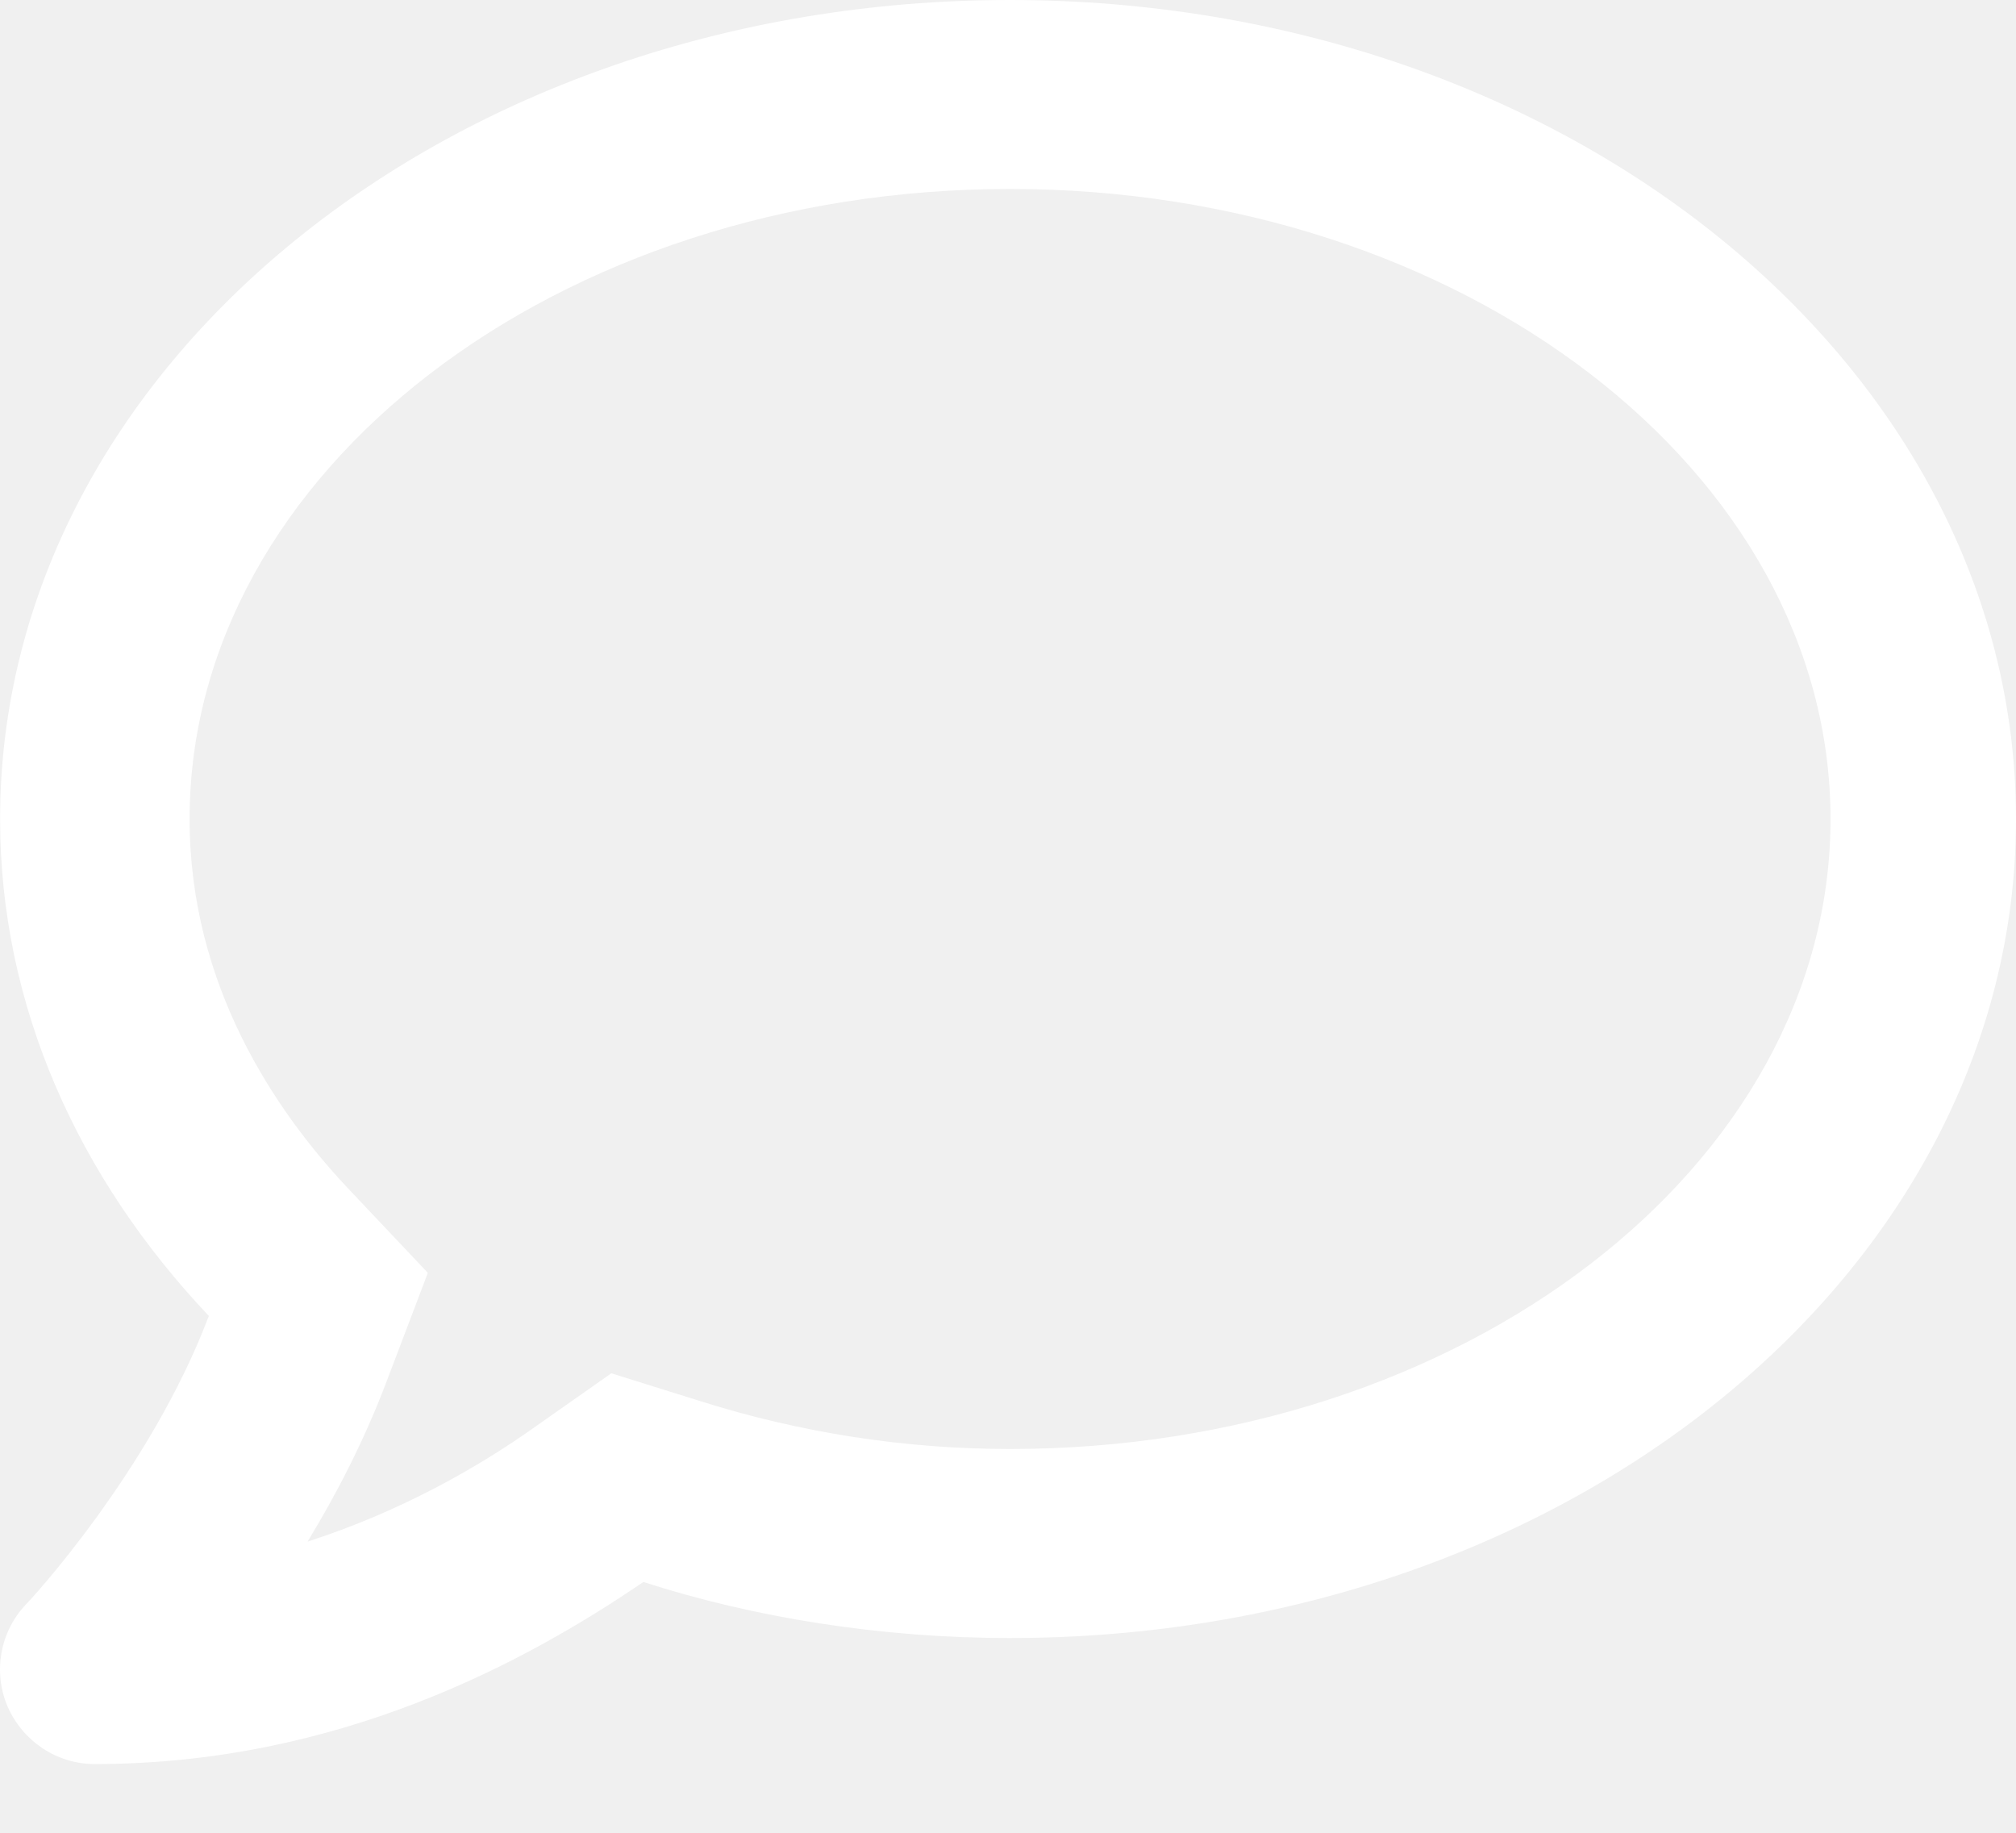
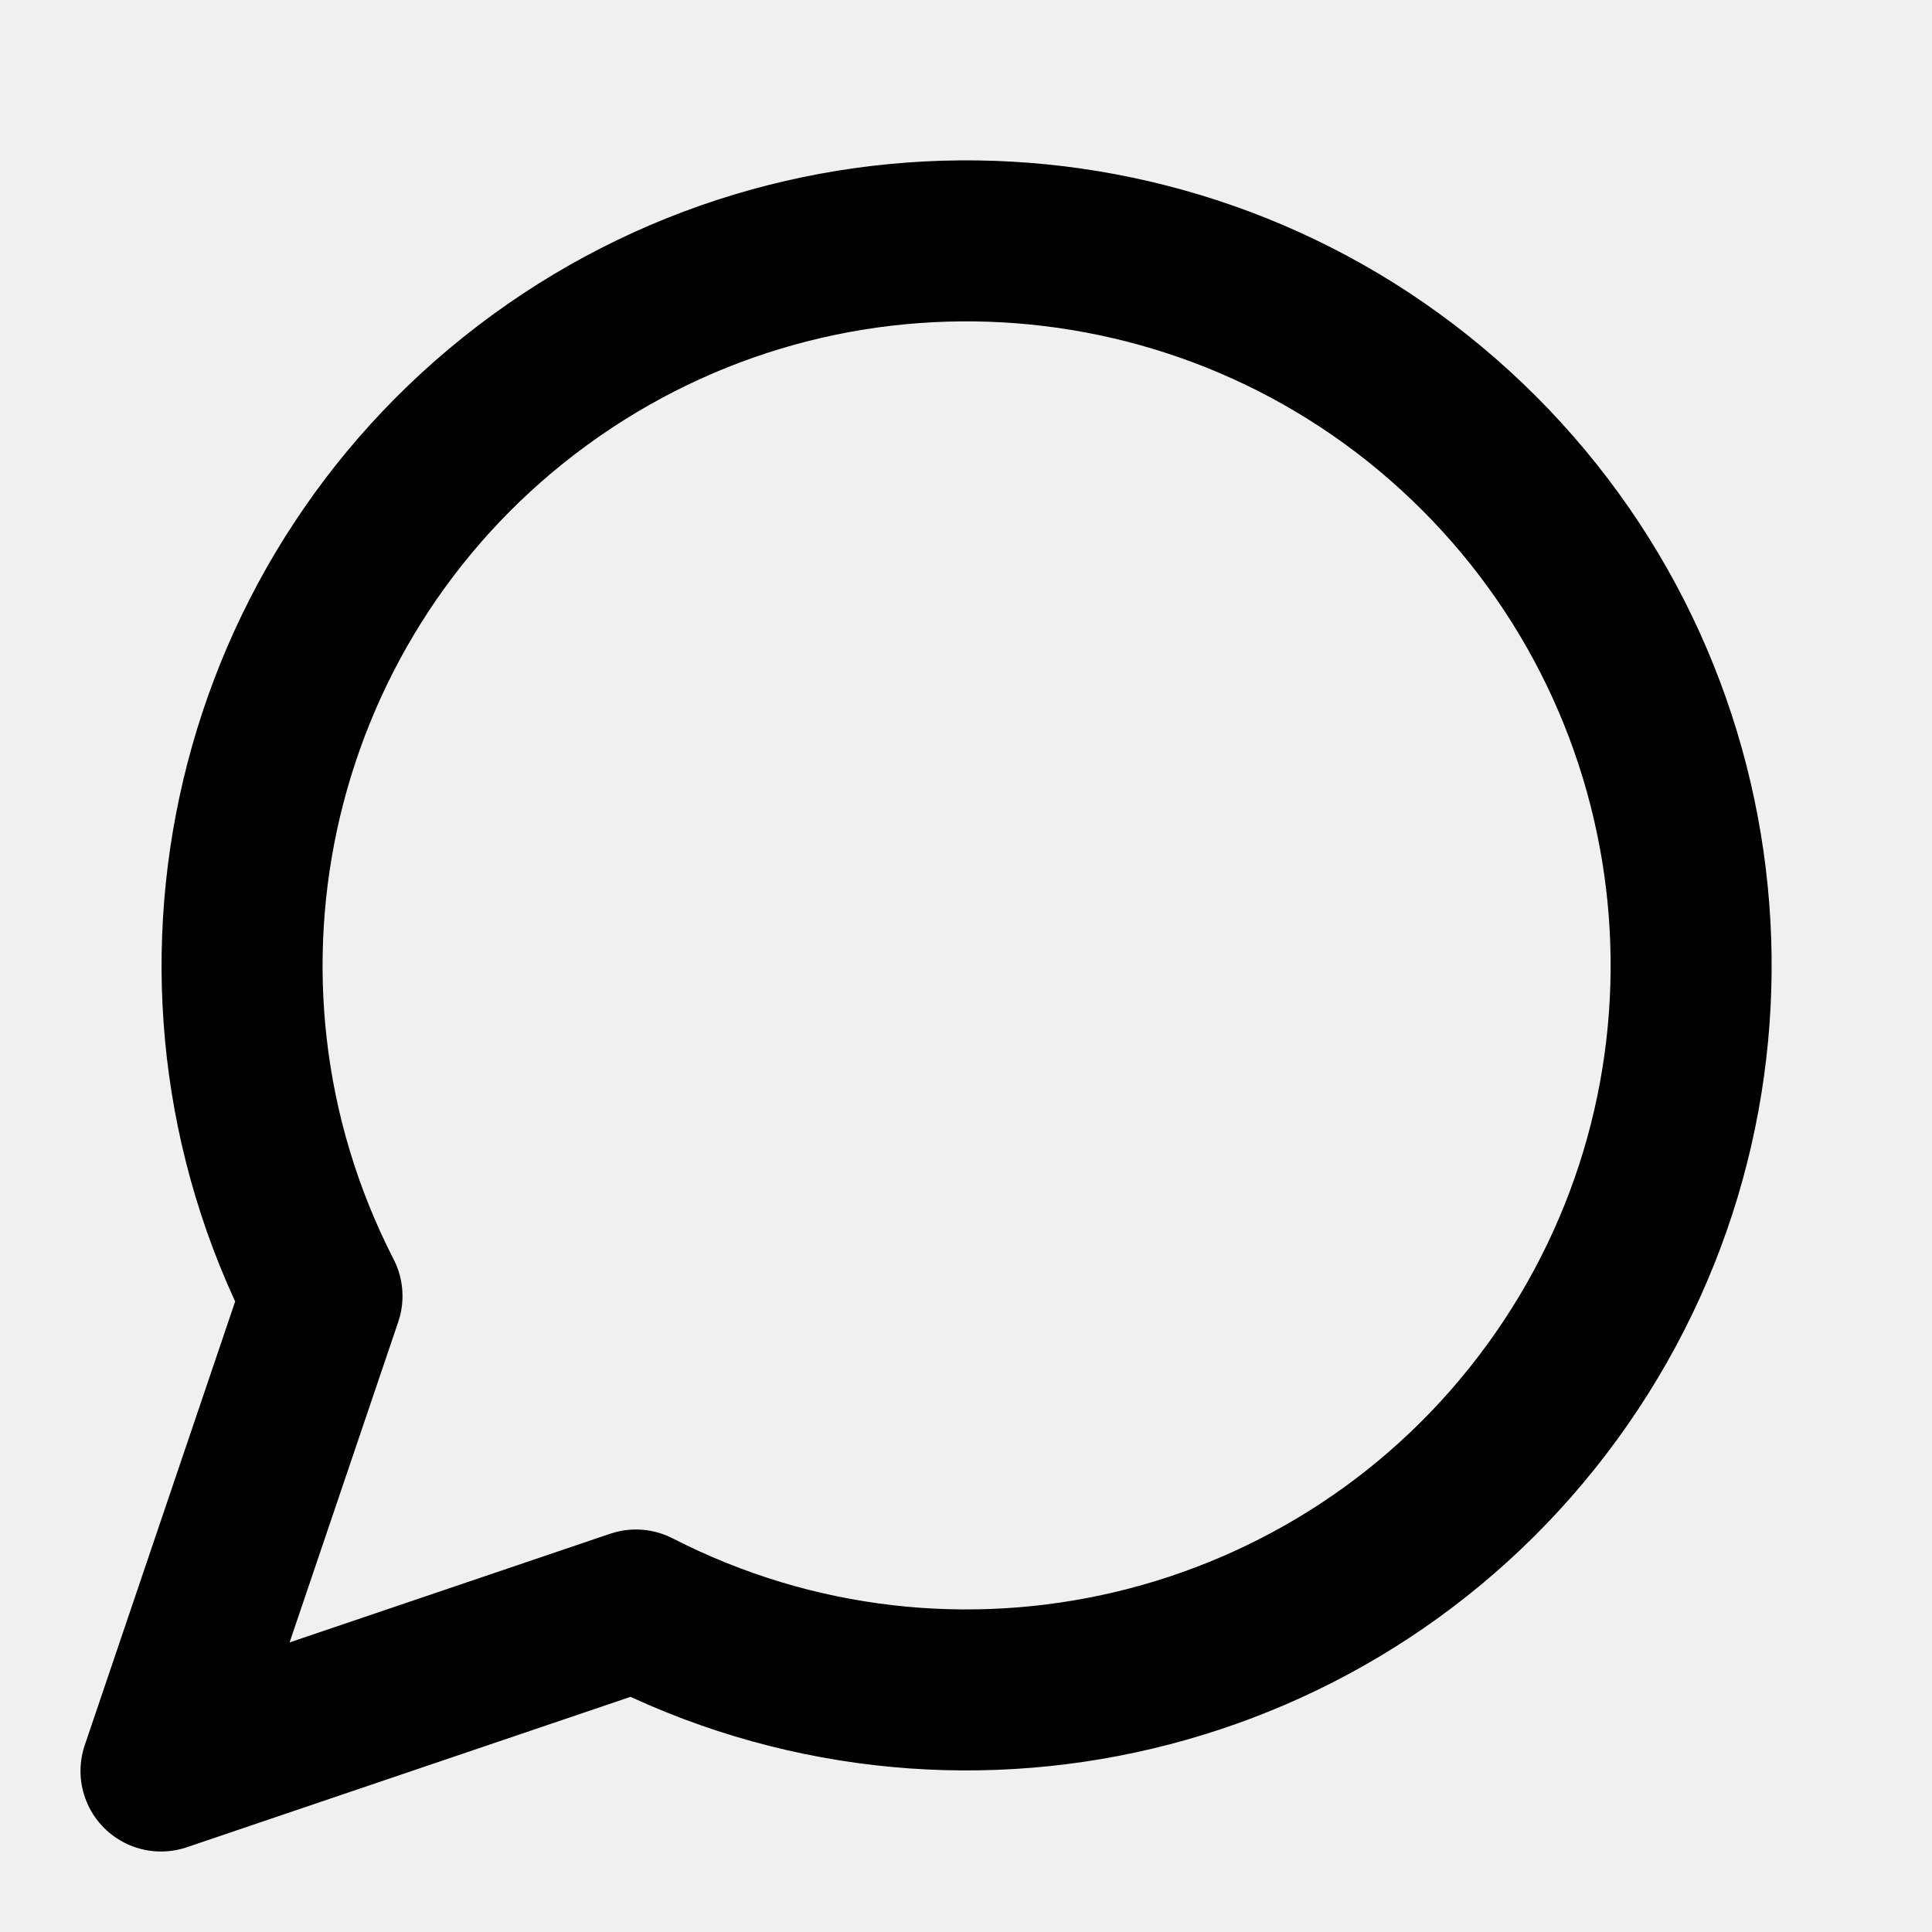
- <svg xmlns="http://www.w3.org/2000/svg" width="22" height="20" viewBox="0 0 22 20" fill="none">
-   <path d="M11.019 0C4.933 0 0.001 4 0.001 8.938C0.001 10.984 0.858 12.858 2.279 14.36C1.638 16.057 0.304 17.492 0.283 17.508C-0.002 17.808 -0.078 18.249 0.084 18.625C0.25 19.001 0.619 19.25 1.033 19.25C3.68 19.25 5.729 18.144 7.021 17.263C8.226 17.652 9.612 17.875 11.019 17.875C17.106 17.875 22 13.873 22 8.938C22 4.002 17.106 0 11.019 0ZM11.024 15.812C9.872 15.812 8.737 15.635 7.65 15.292L6.671 14.986L5.831 15.576C5.218 16.011 4.373 16.495 3.356 16.823C3.674 16.302 3.975 15.716 4.212 15.093L4.669 13.89L3.781 12.95C3.005 12.121 2.069 10.751 2.069 8.938C2.069 5.146 6.083 2.062 11.022 2.062C15.962 2.062 19.976 5.146 19.976 8.938C19.976 12.729 15.961 15.812 11.024 15.812Z" fill="white" />
+ <svg xmlns="http://www.w3.org/2000/svg" width="24" height="24" viewBox="0 0 24 24">
+   <g fill="none" stroke="currentColor" stroke-width="2" stroke-linecap="round" stroke-linejoin="round">
+     <path d="M7.9 20A9 9 0 1 0 4 16.1L2 22Z" />
+   </g>
</svg>
